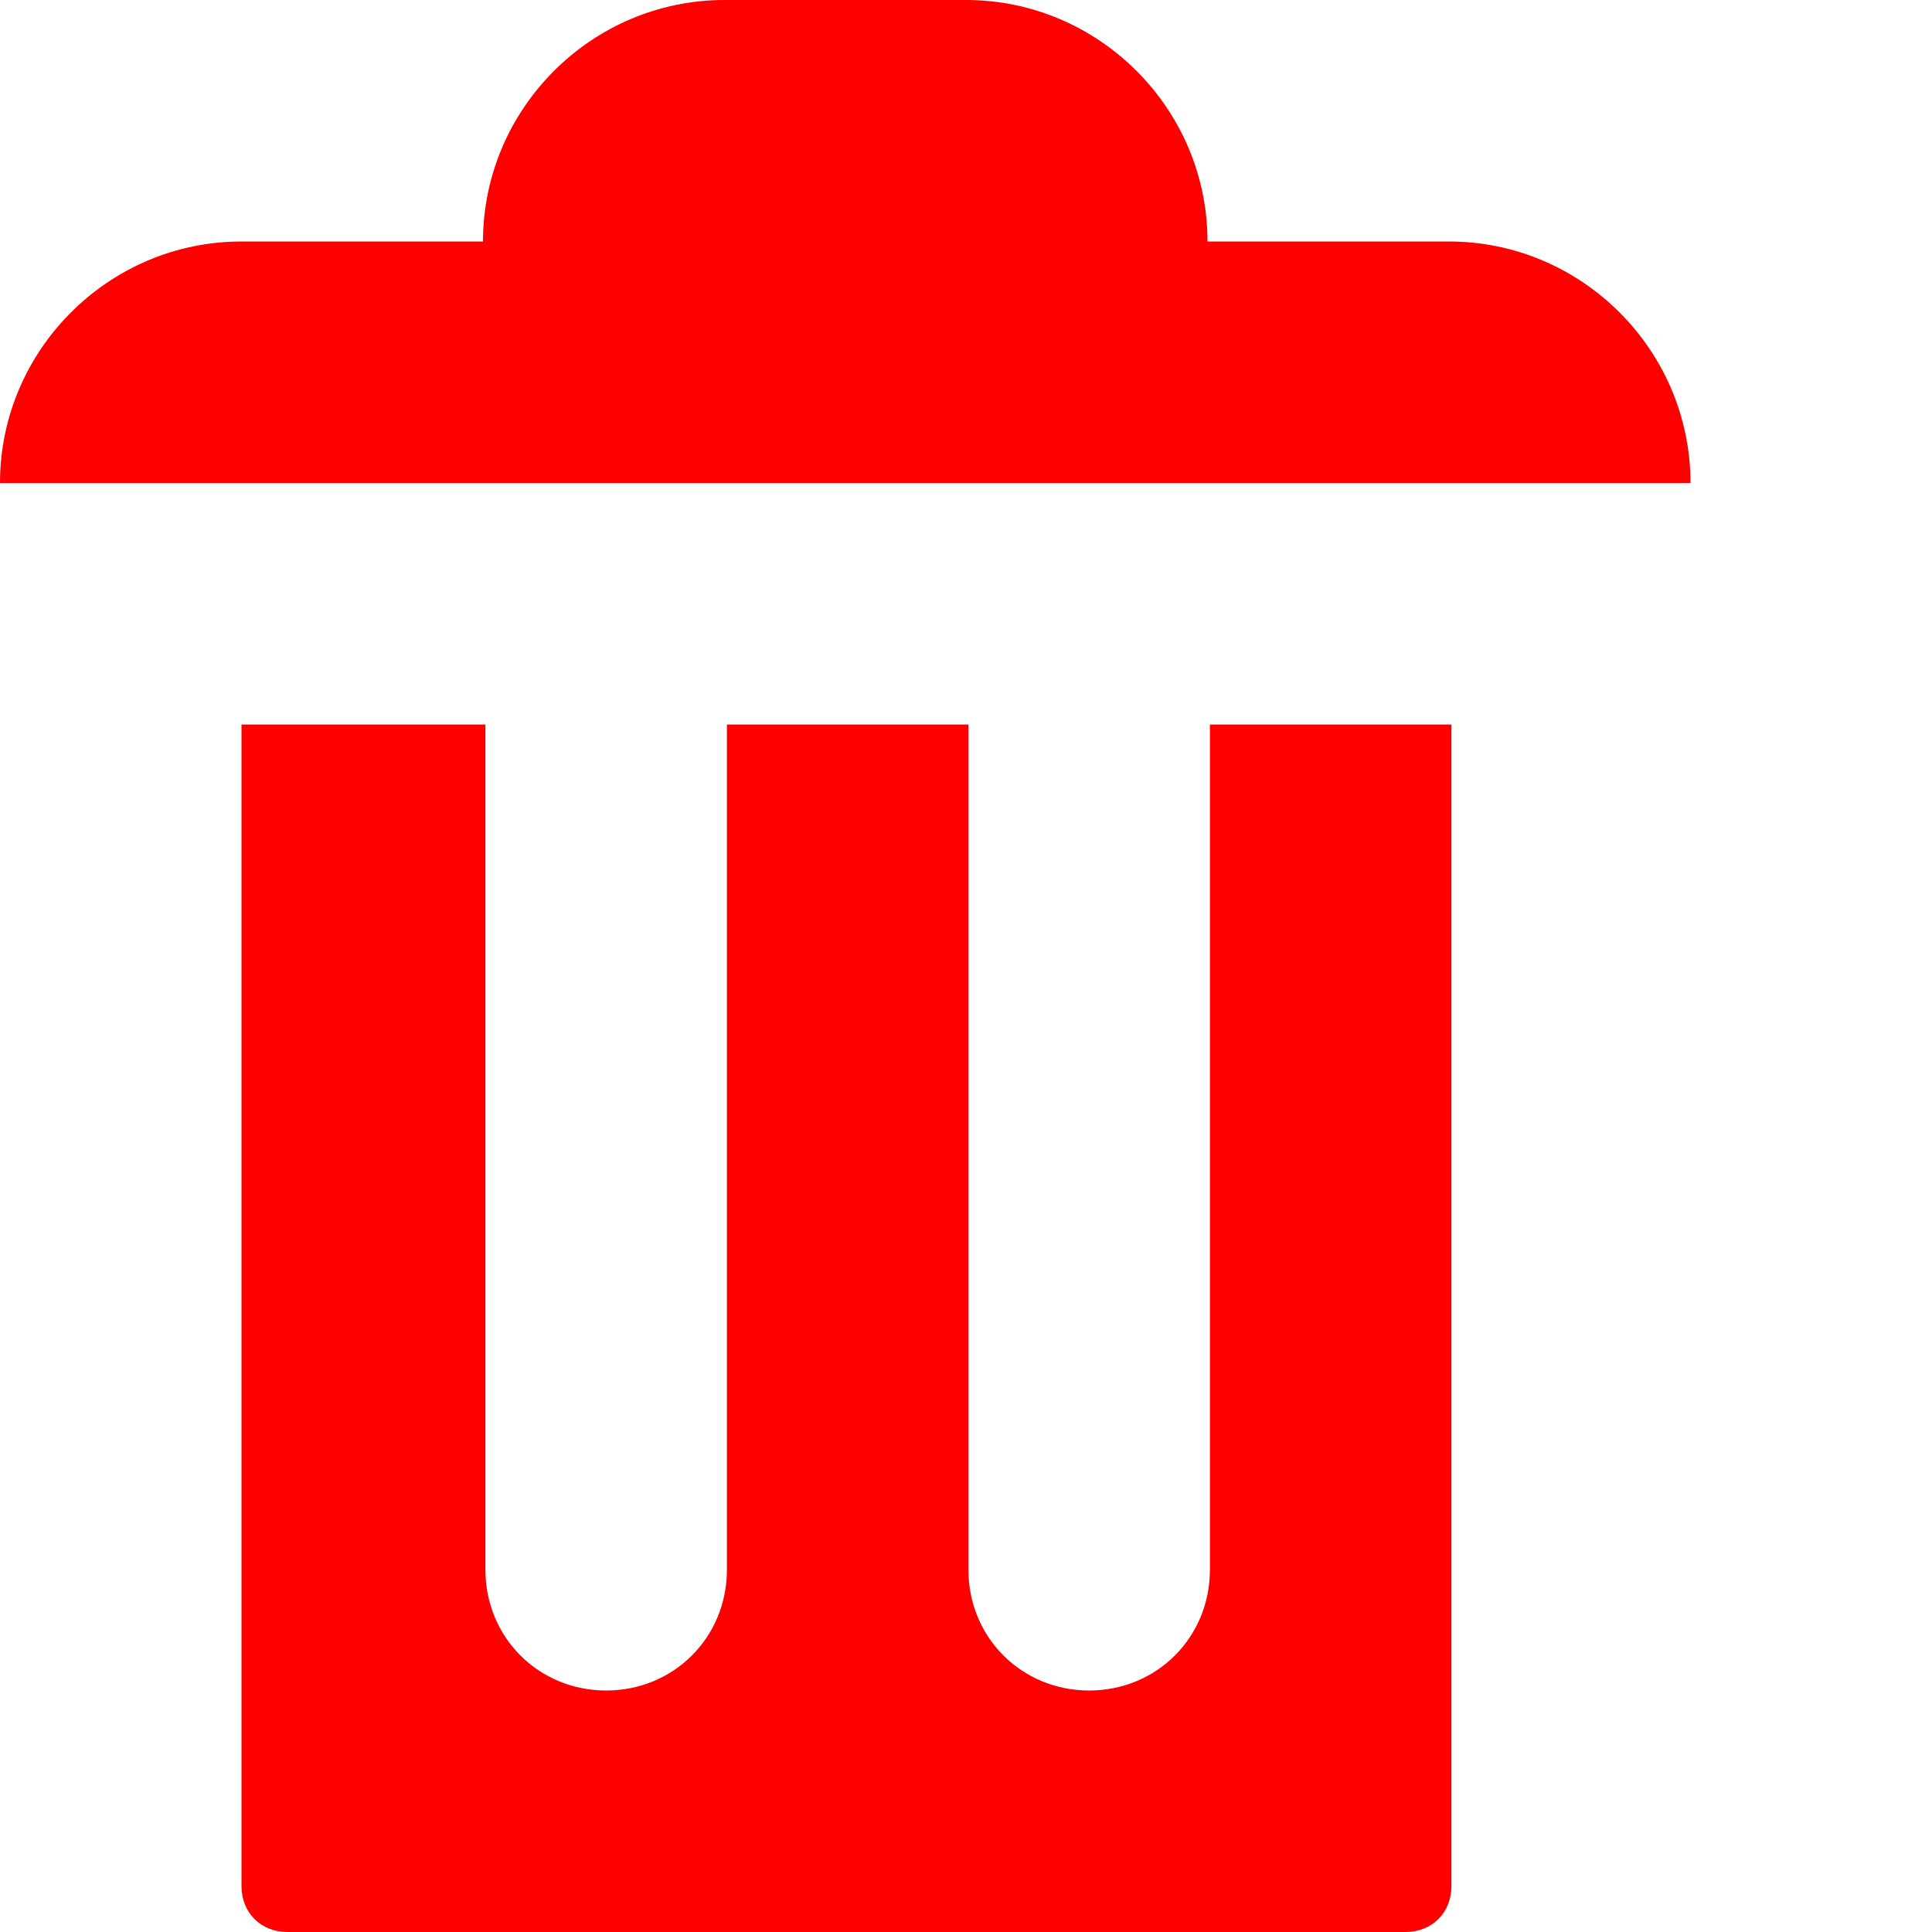
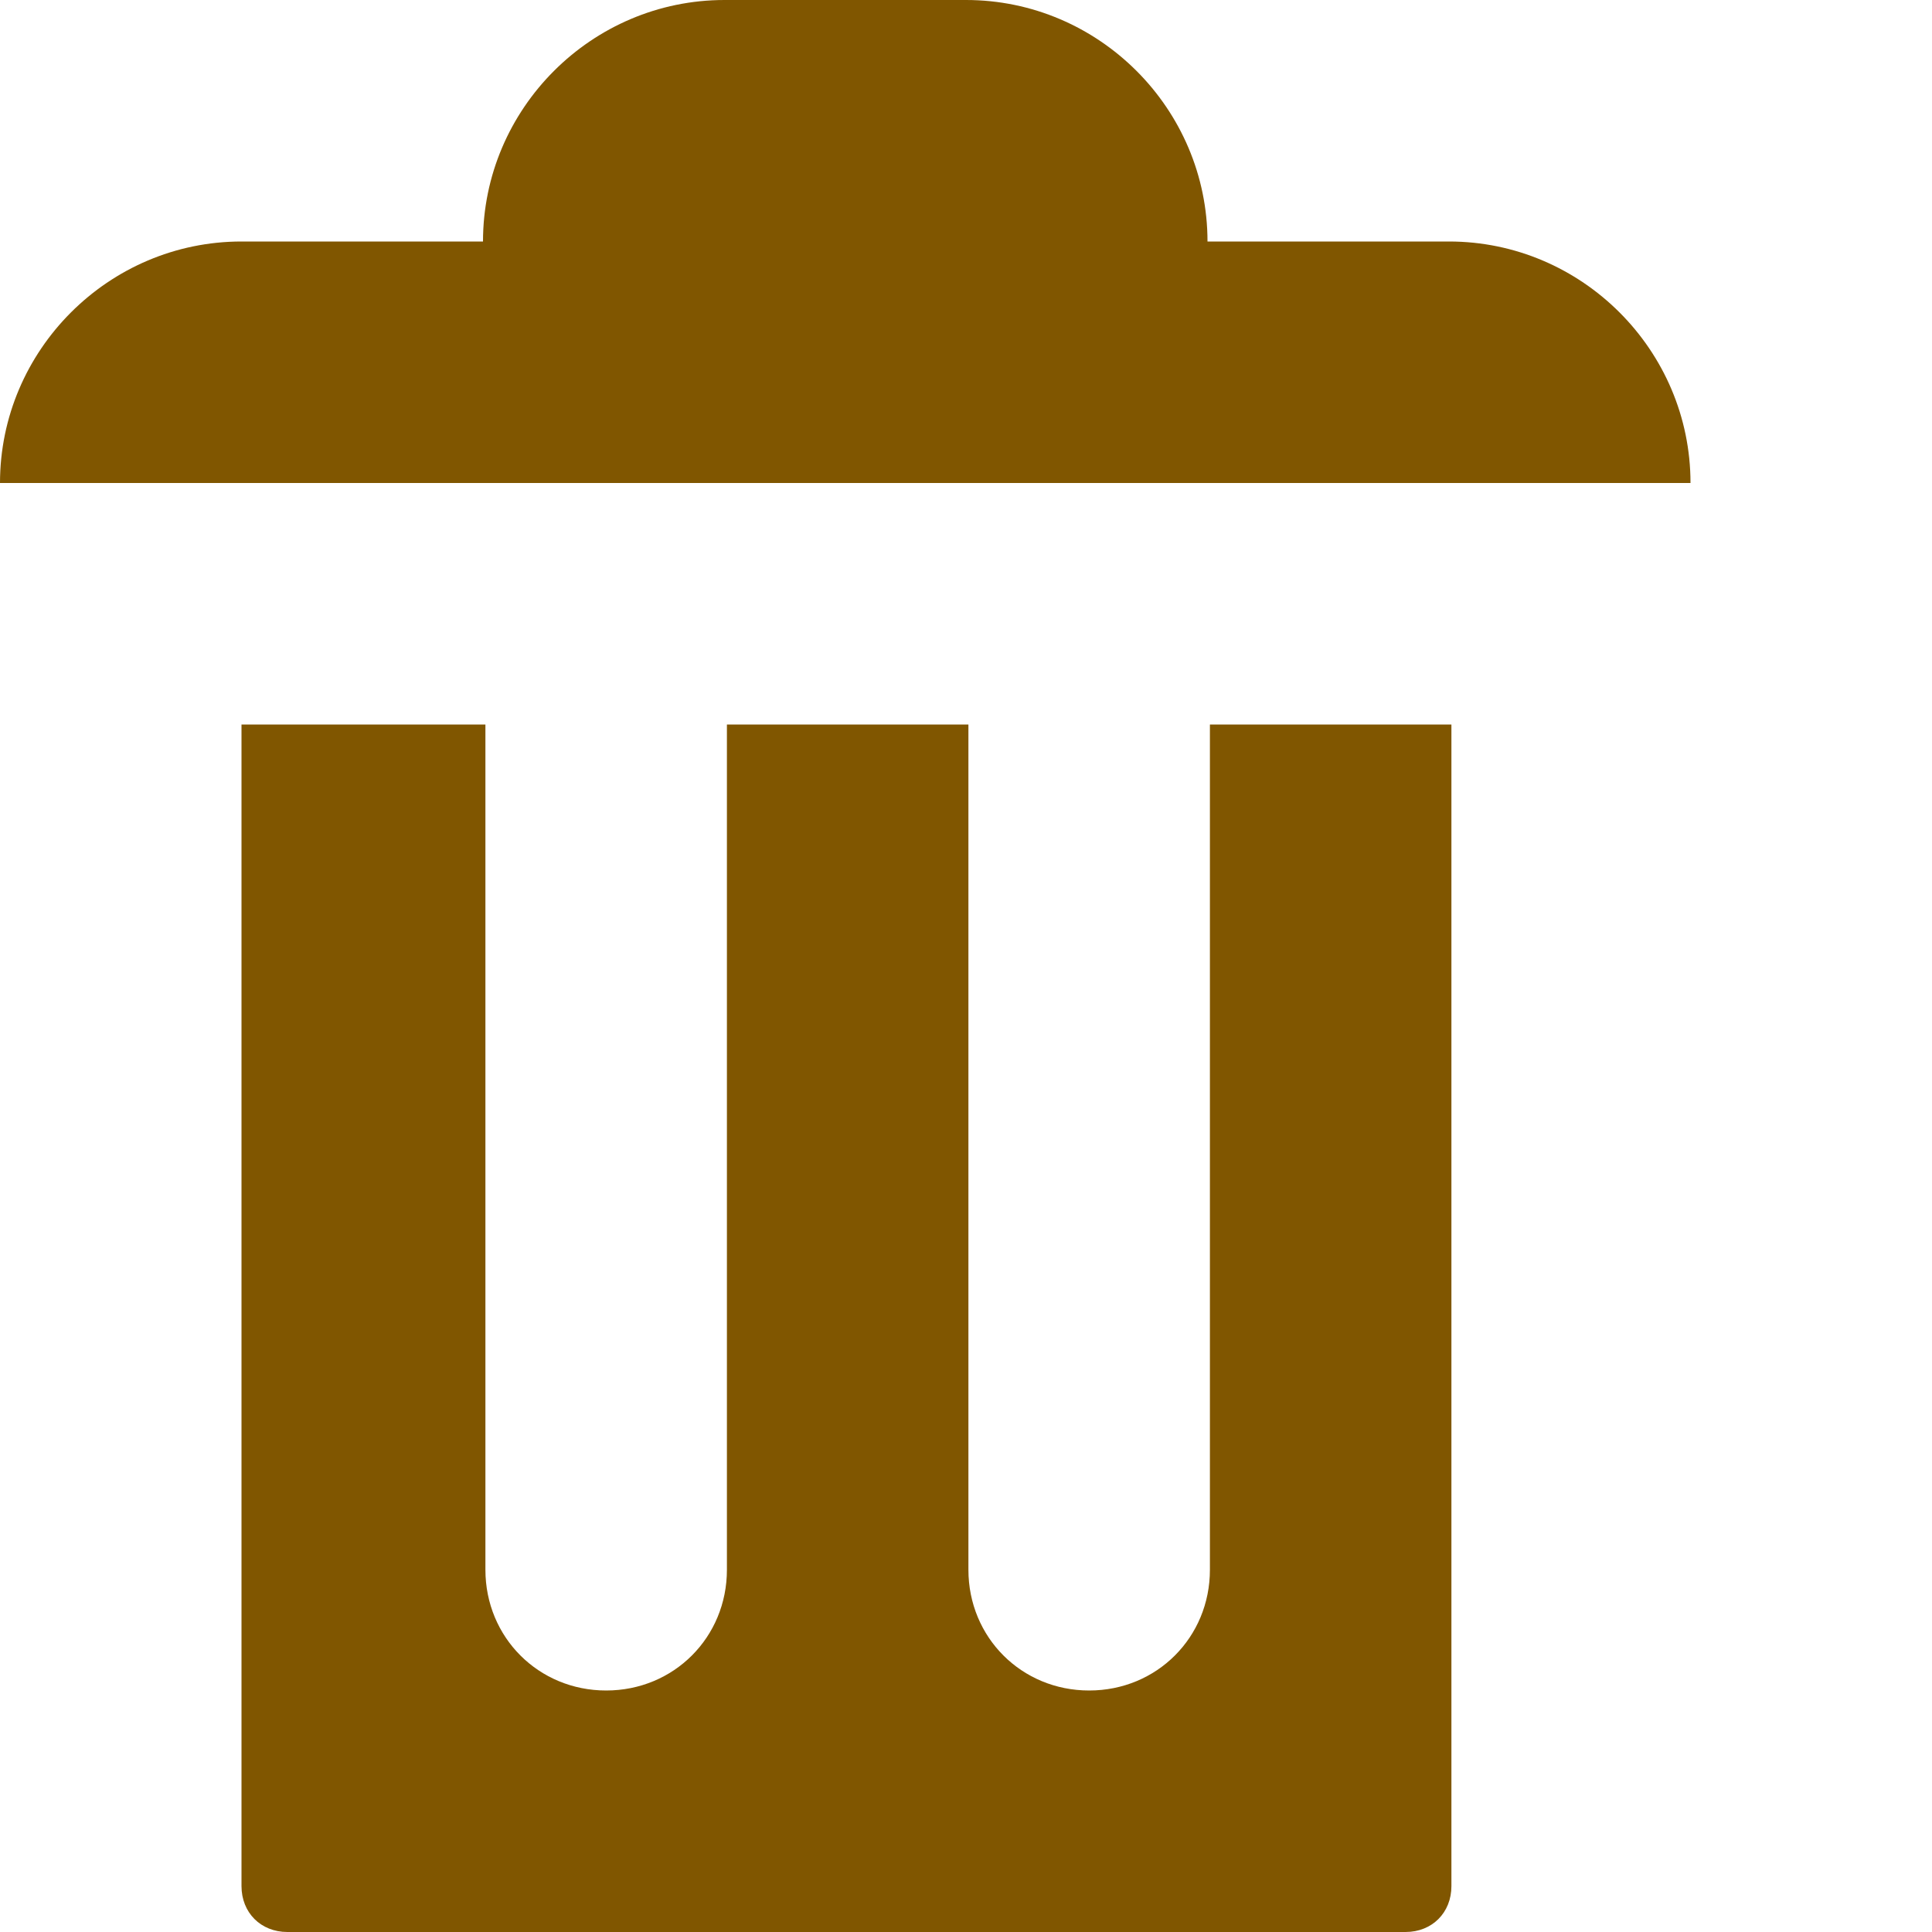
- <svg xmlns="http://www.w3.org/2000/svg" width="8" height="8" viewBox="0 0 8 8" fill="red">
+ <svg xmlns="http://www.w3.org/2000/svg" width="8" height="8" viewBox="0 0 8 8" fill="#805600">
  <path d="M3 0c-.55 0-1 .45-1 1h-1c-.55 0-1 .45-1 1h7c0-.55-.45-1-1-1h-1c0-.55-.45-1-1-1h-1zm-2 3v4.81c0 .11.08.19.19.19h4.63c.11 0 .19-.08.19-.19v-4.81h-1v3.5c0 .28-.22.5-.5.5s-.5-.22-.5-.5v-3.5h-1v3.5c0 .28-.22.5-.5.5s-.5-.22-.5-.5v-3.5h-1z" />
</svg>
